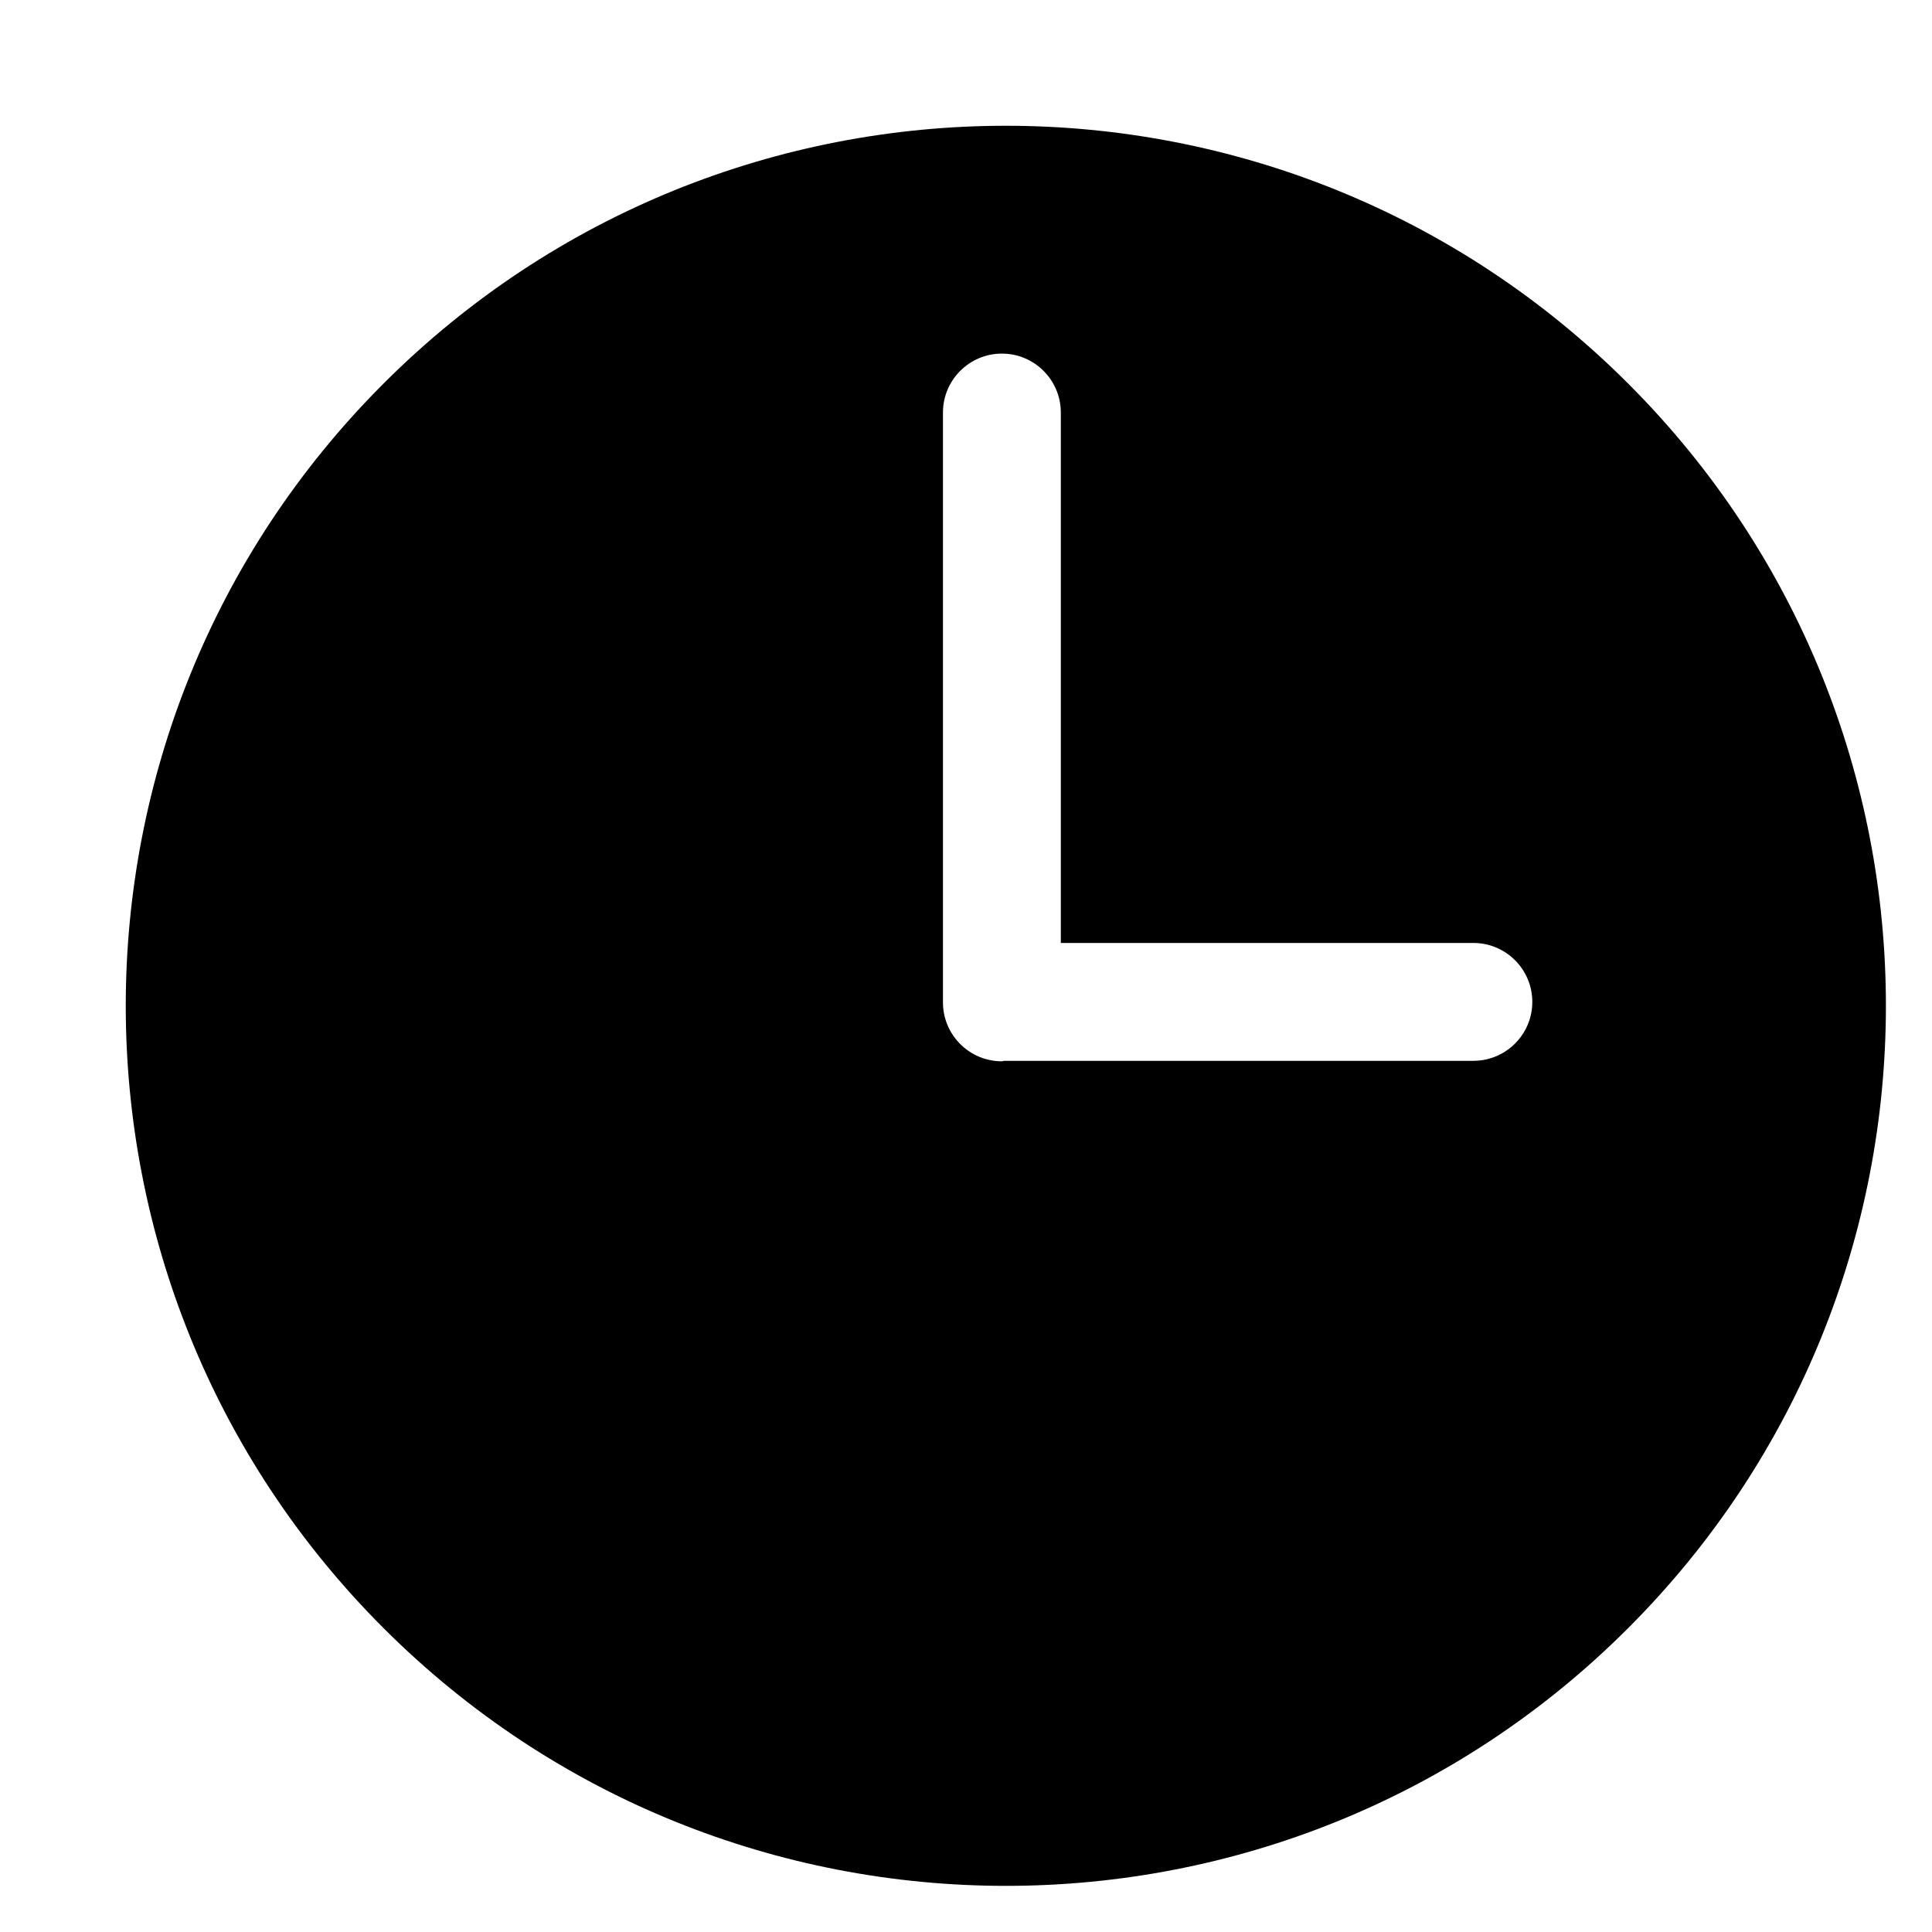
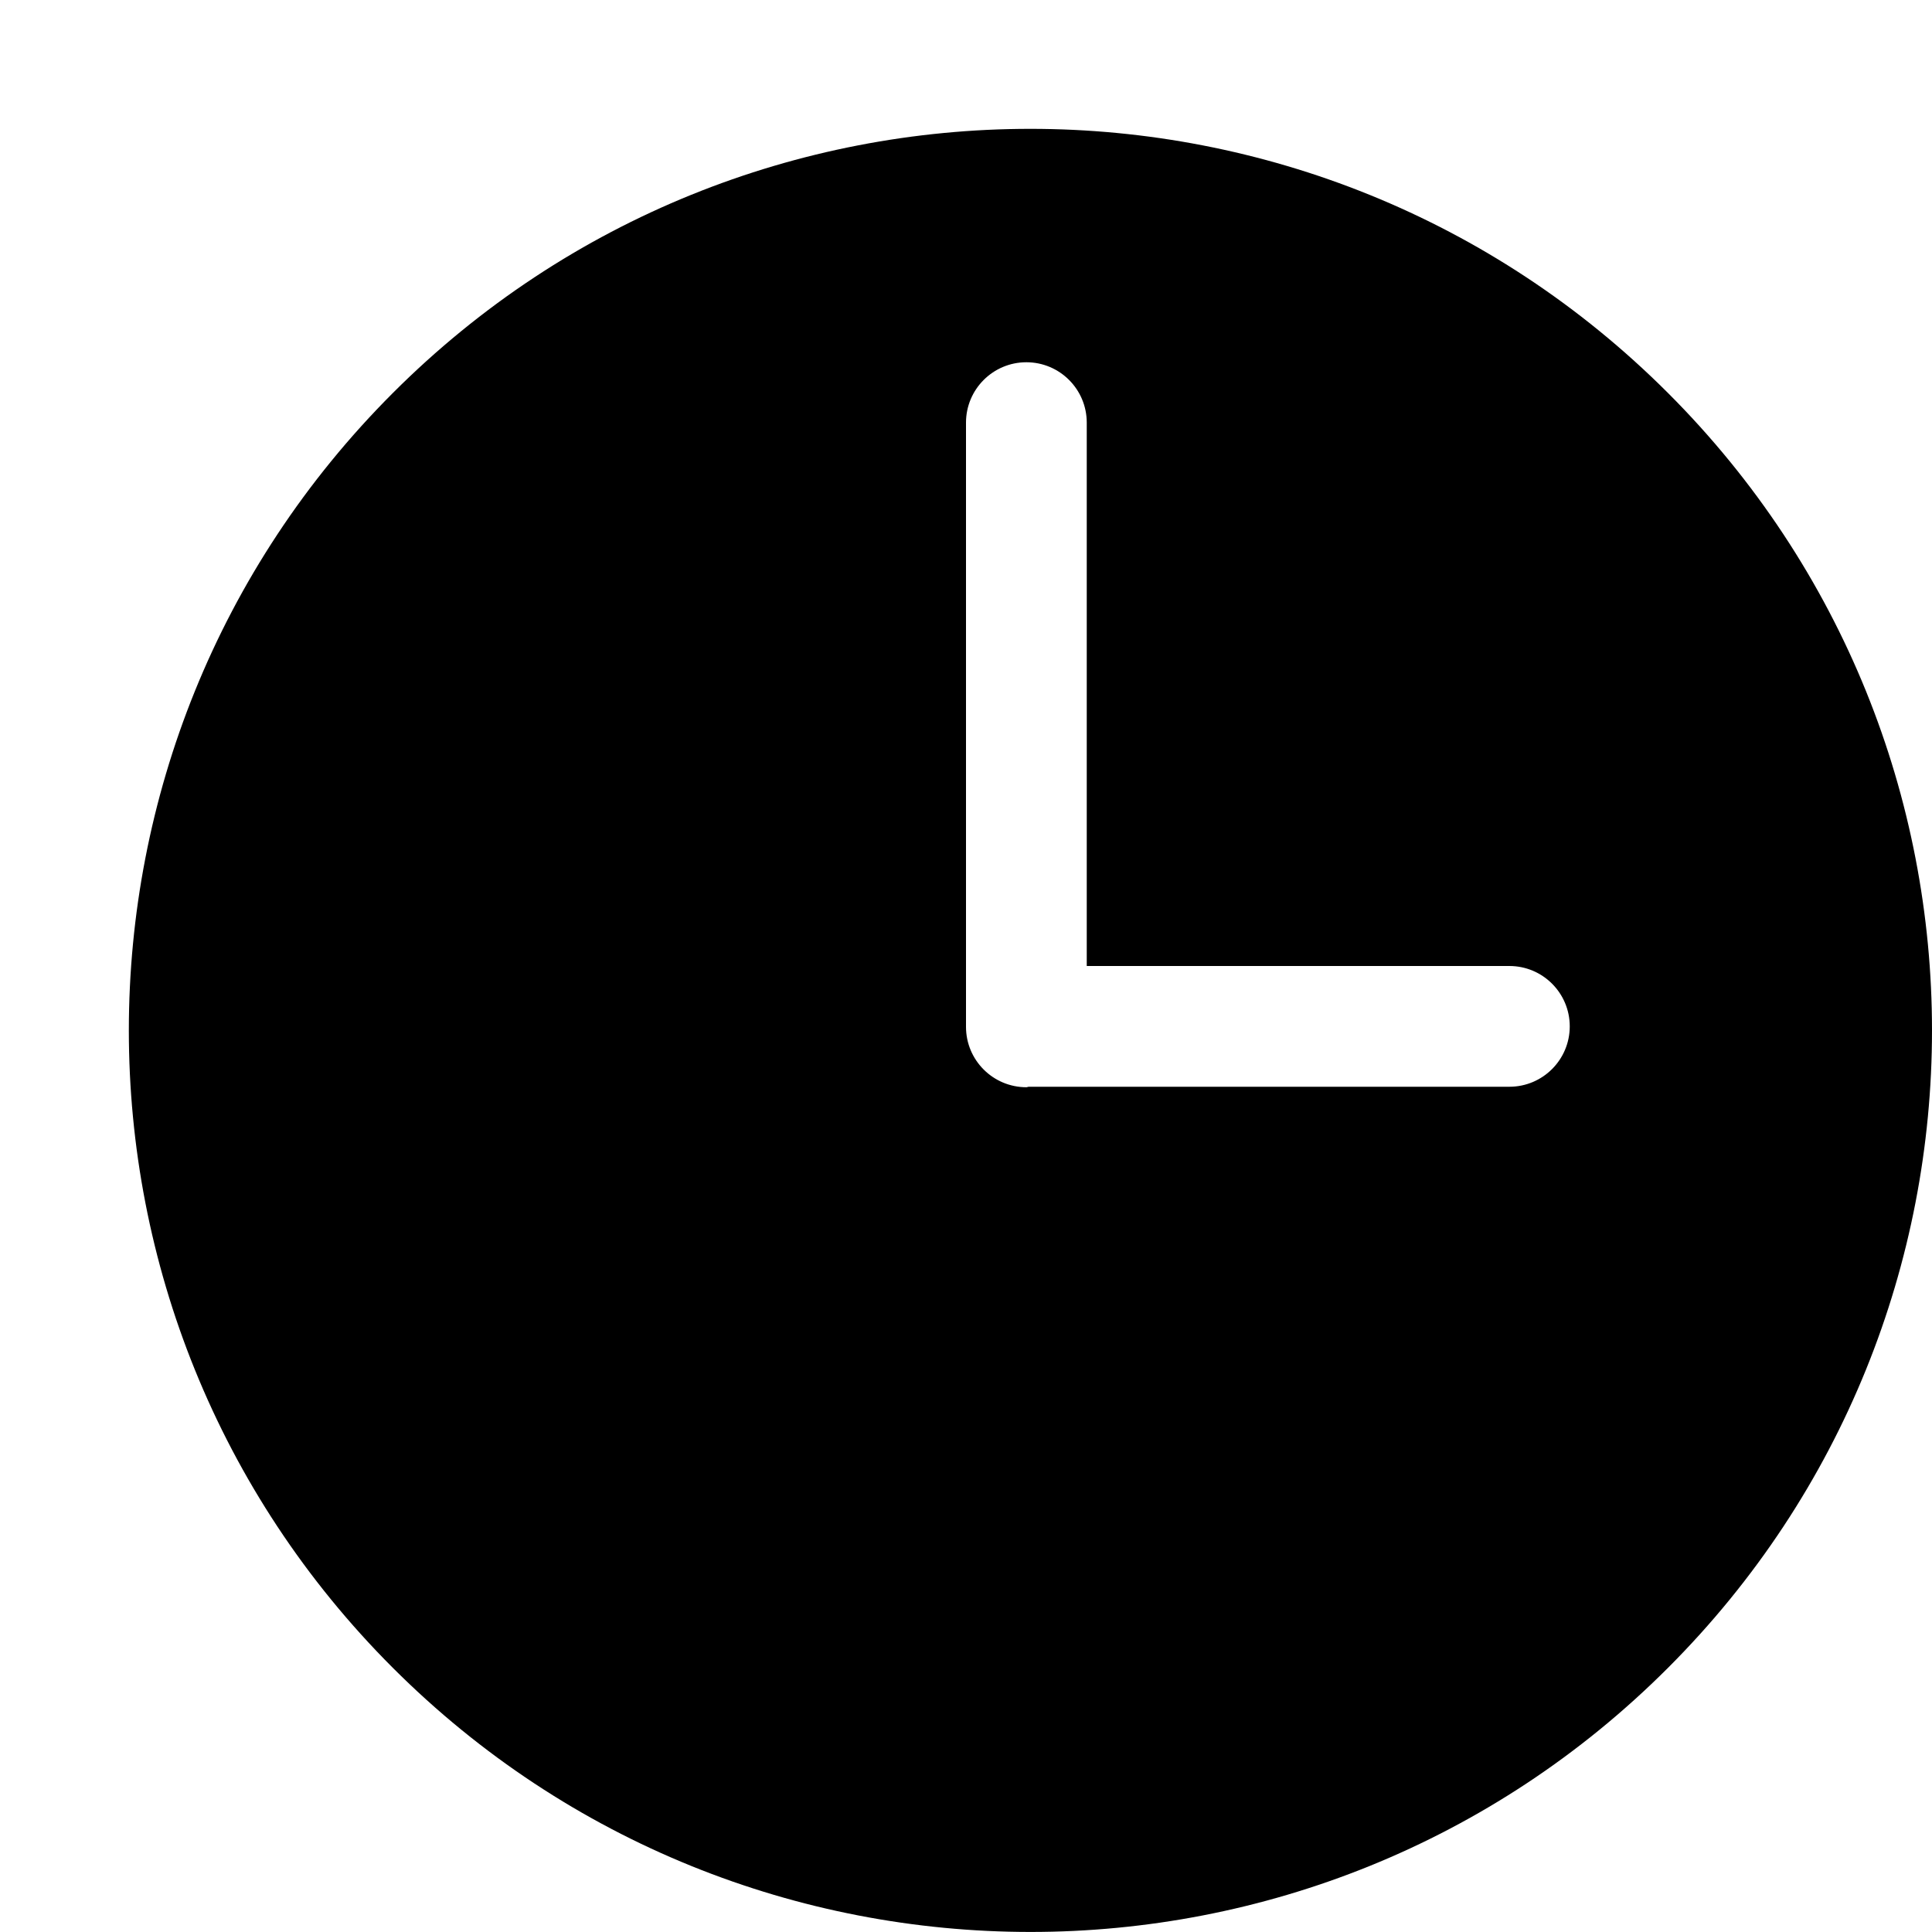
- <svg xmlns="http://www.w3.org/2000/svg" width="32.782" height="32.782" viewBox="0 0 32.782 32.782" fill="currentColor">
+ <svg xmlns="http://www.w3.org/2000/svg" class="iconset" viewBox="0 0 32 32" fill="currentColor">
  <g>
    <path d="M 6.508,6.508c-5.832,5.832-5.832,15.288,0,21.118s 15.288,5.832, 21.118,0c 5.832-5.832, 5.832-15.288,0-21.118 C 21.794,0.676, 12.338,0.676, 6.508,6.508z M 25,18L 17.040,18 C 17.026,18, 17.014,18.008, 17,18.008c-0.552,0-1-0.448-1-1L 16,7 C 16,6.448, 16.448,6, 17,6S 18,6.448, 18,7L 18,16 l 7,0 C 25.552,16, 26,16.448, 26,17C 26,17.552, 25.552,18, 25,18z" />
  </g>
</svg>
